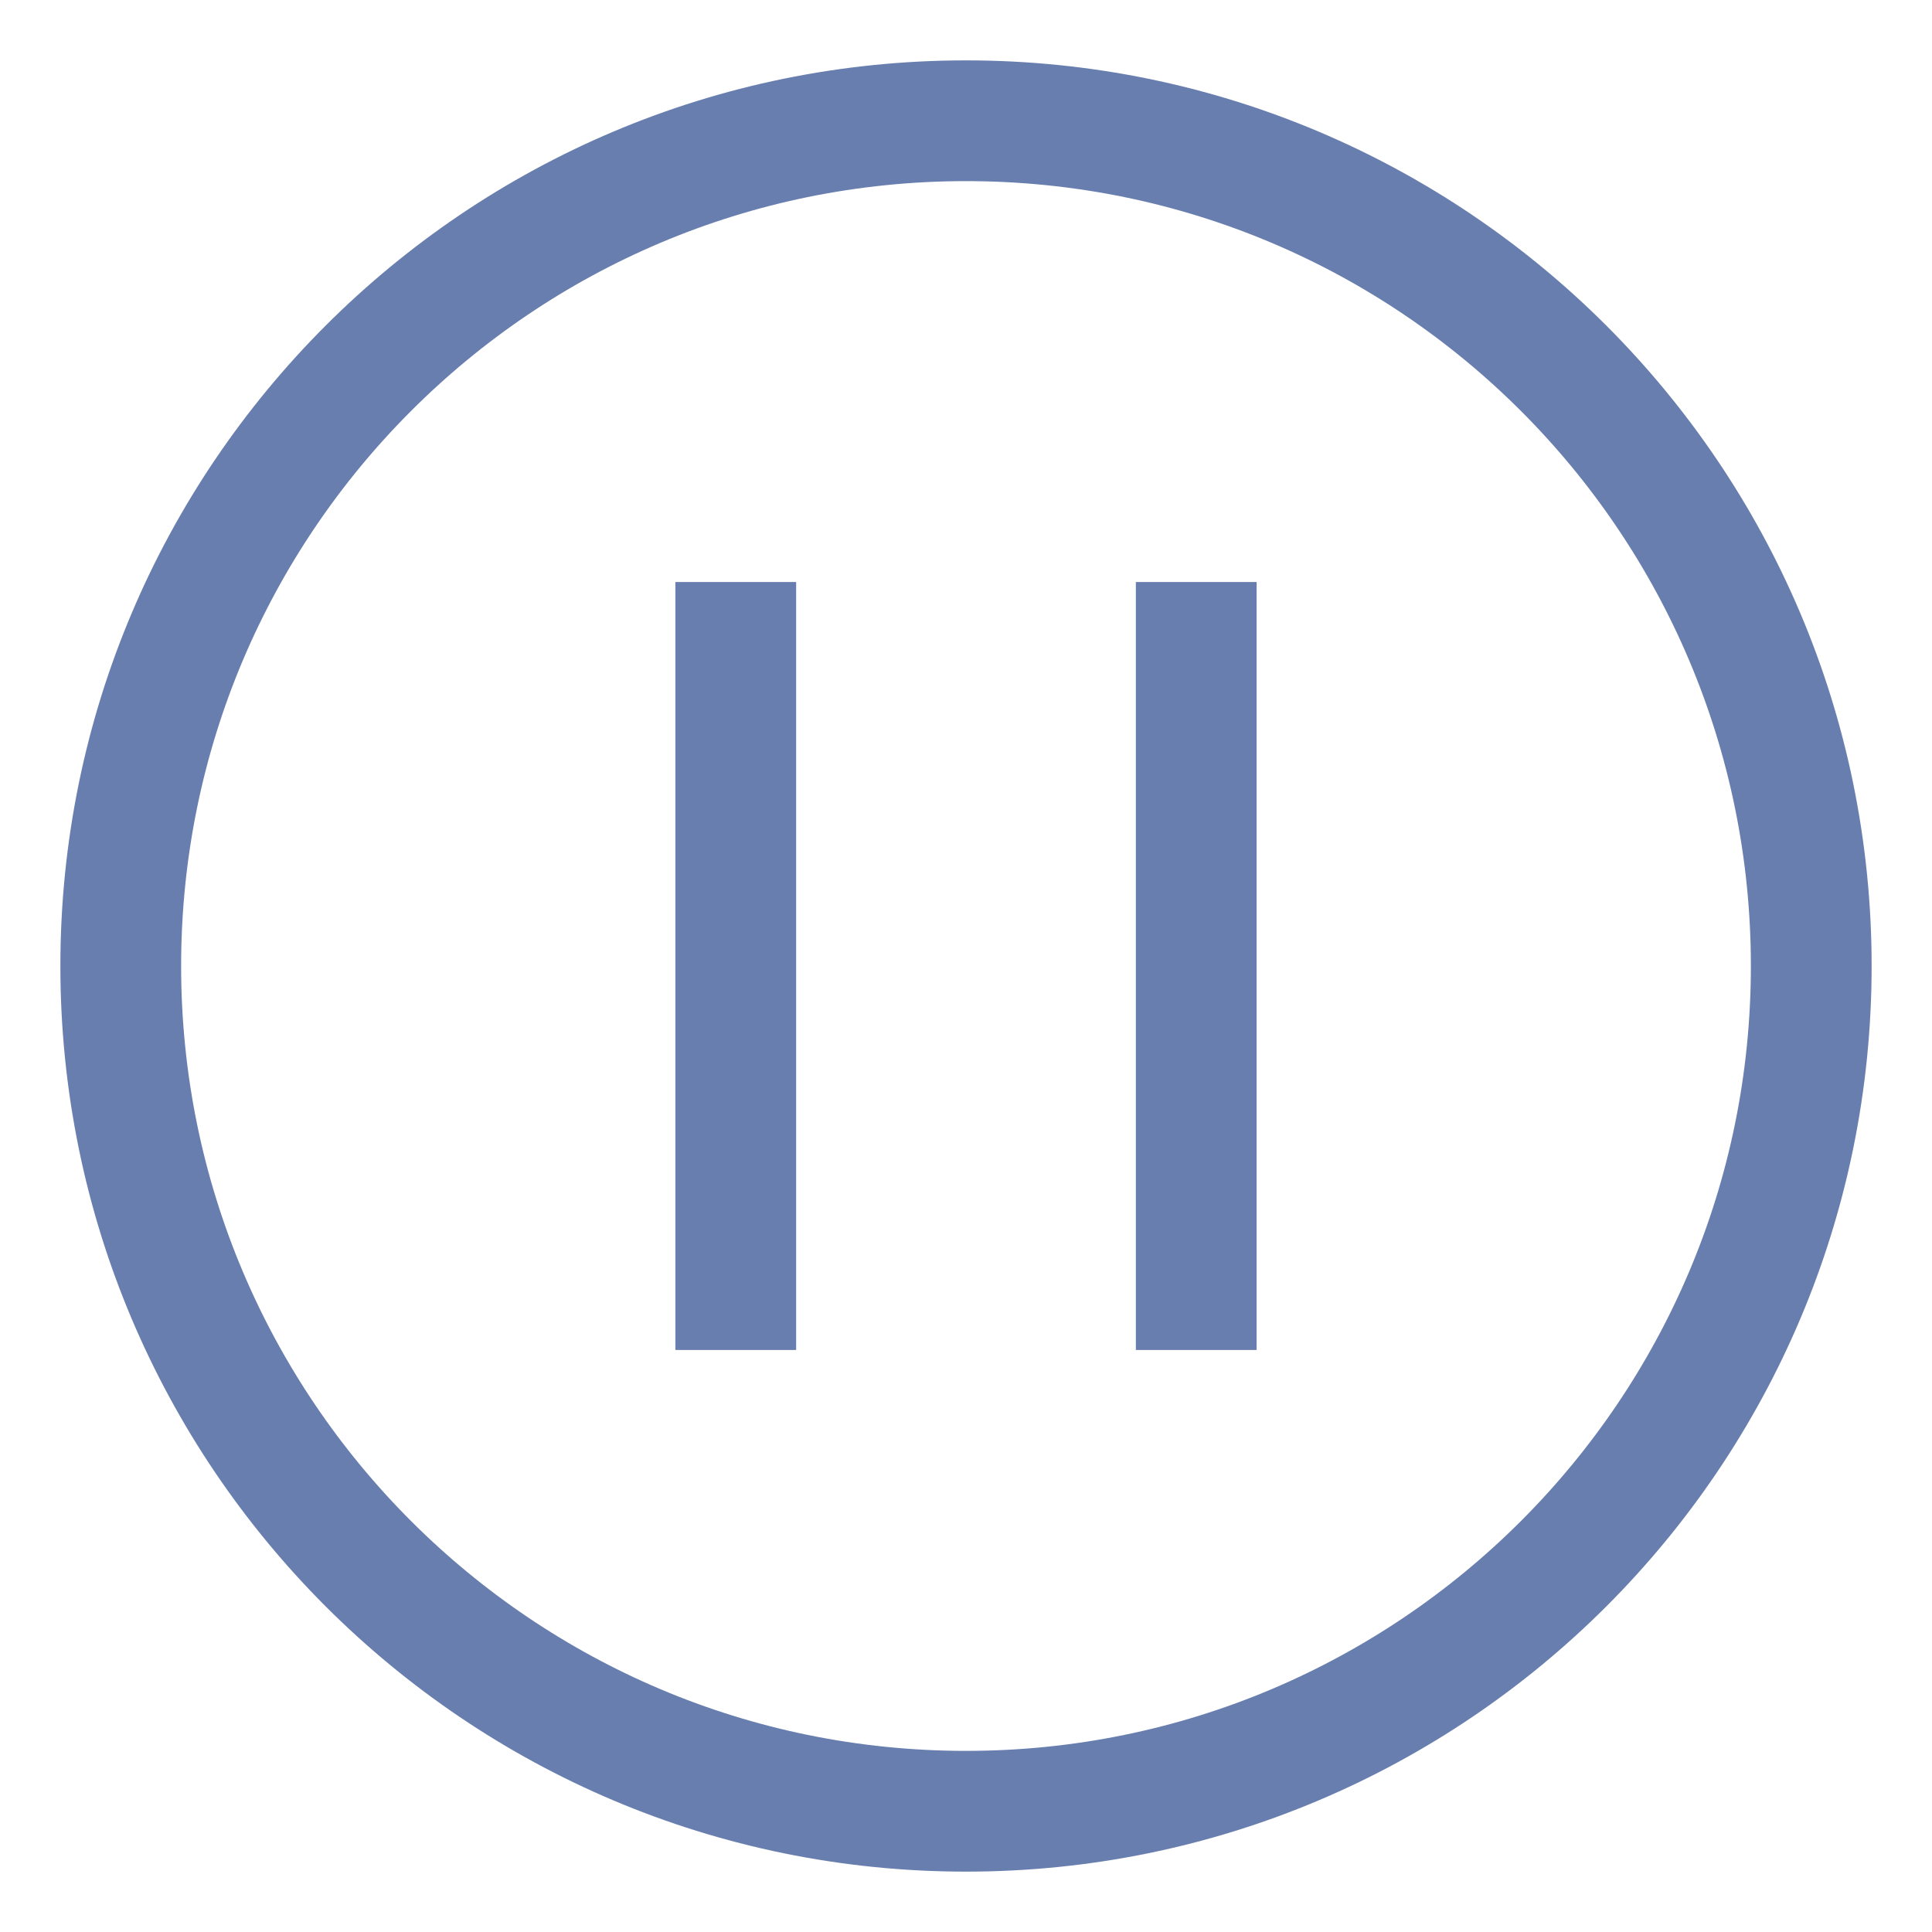
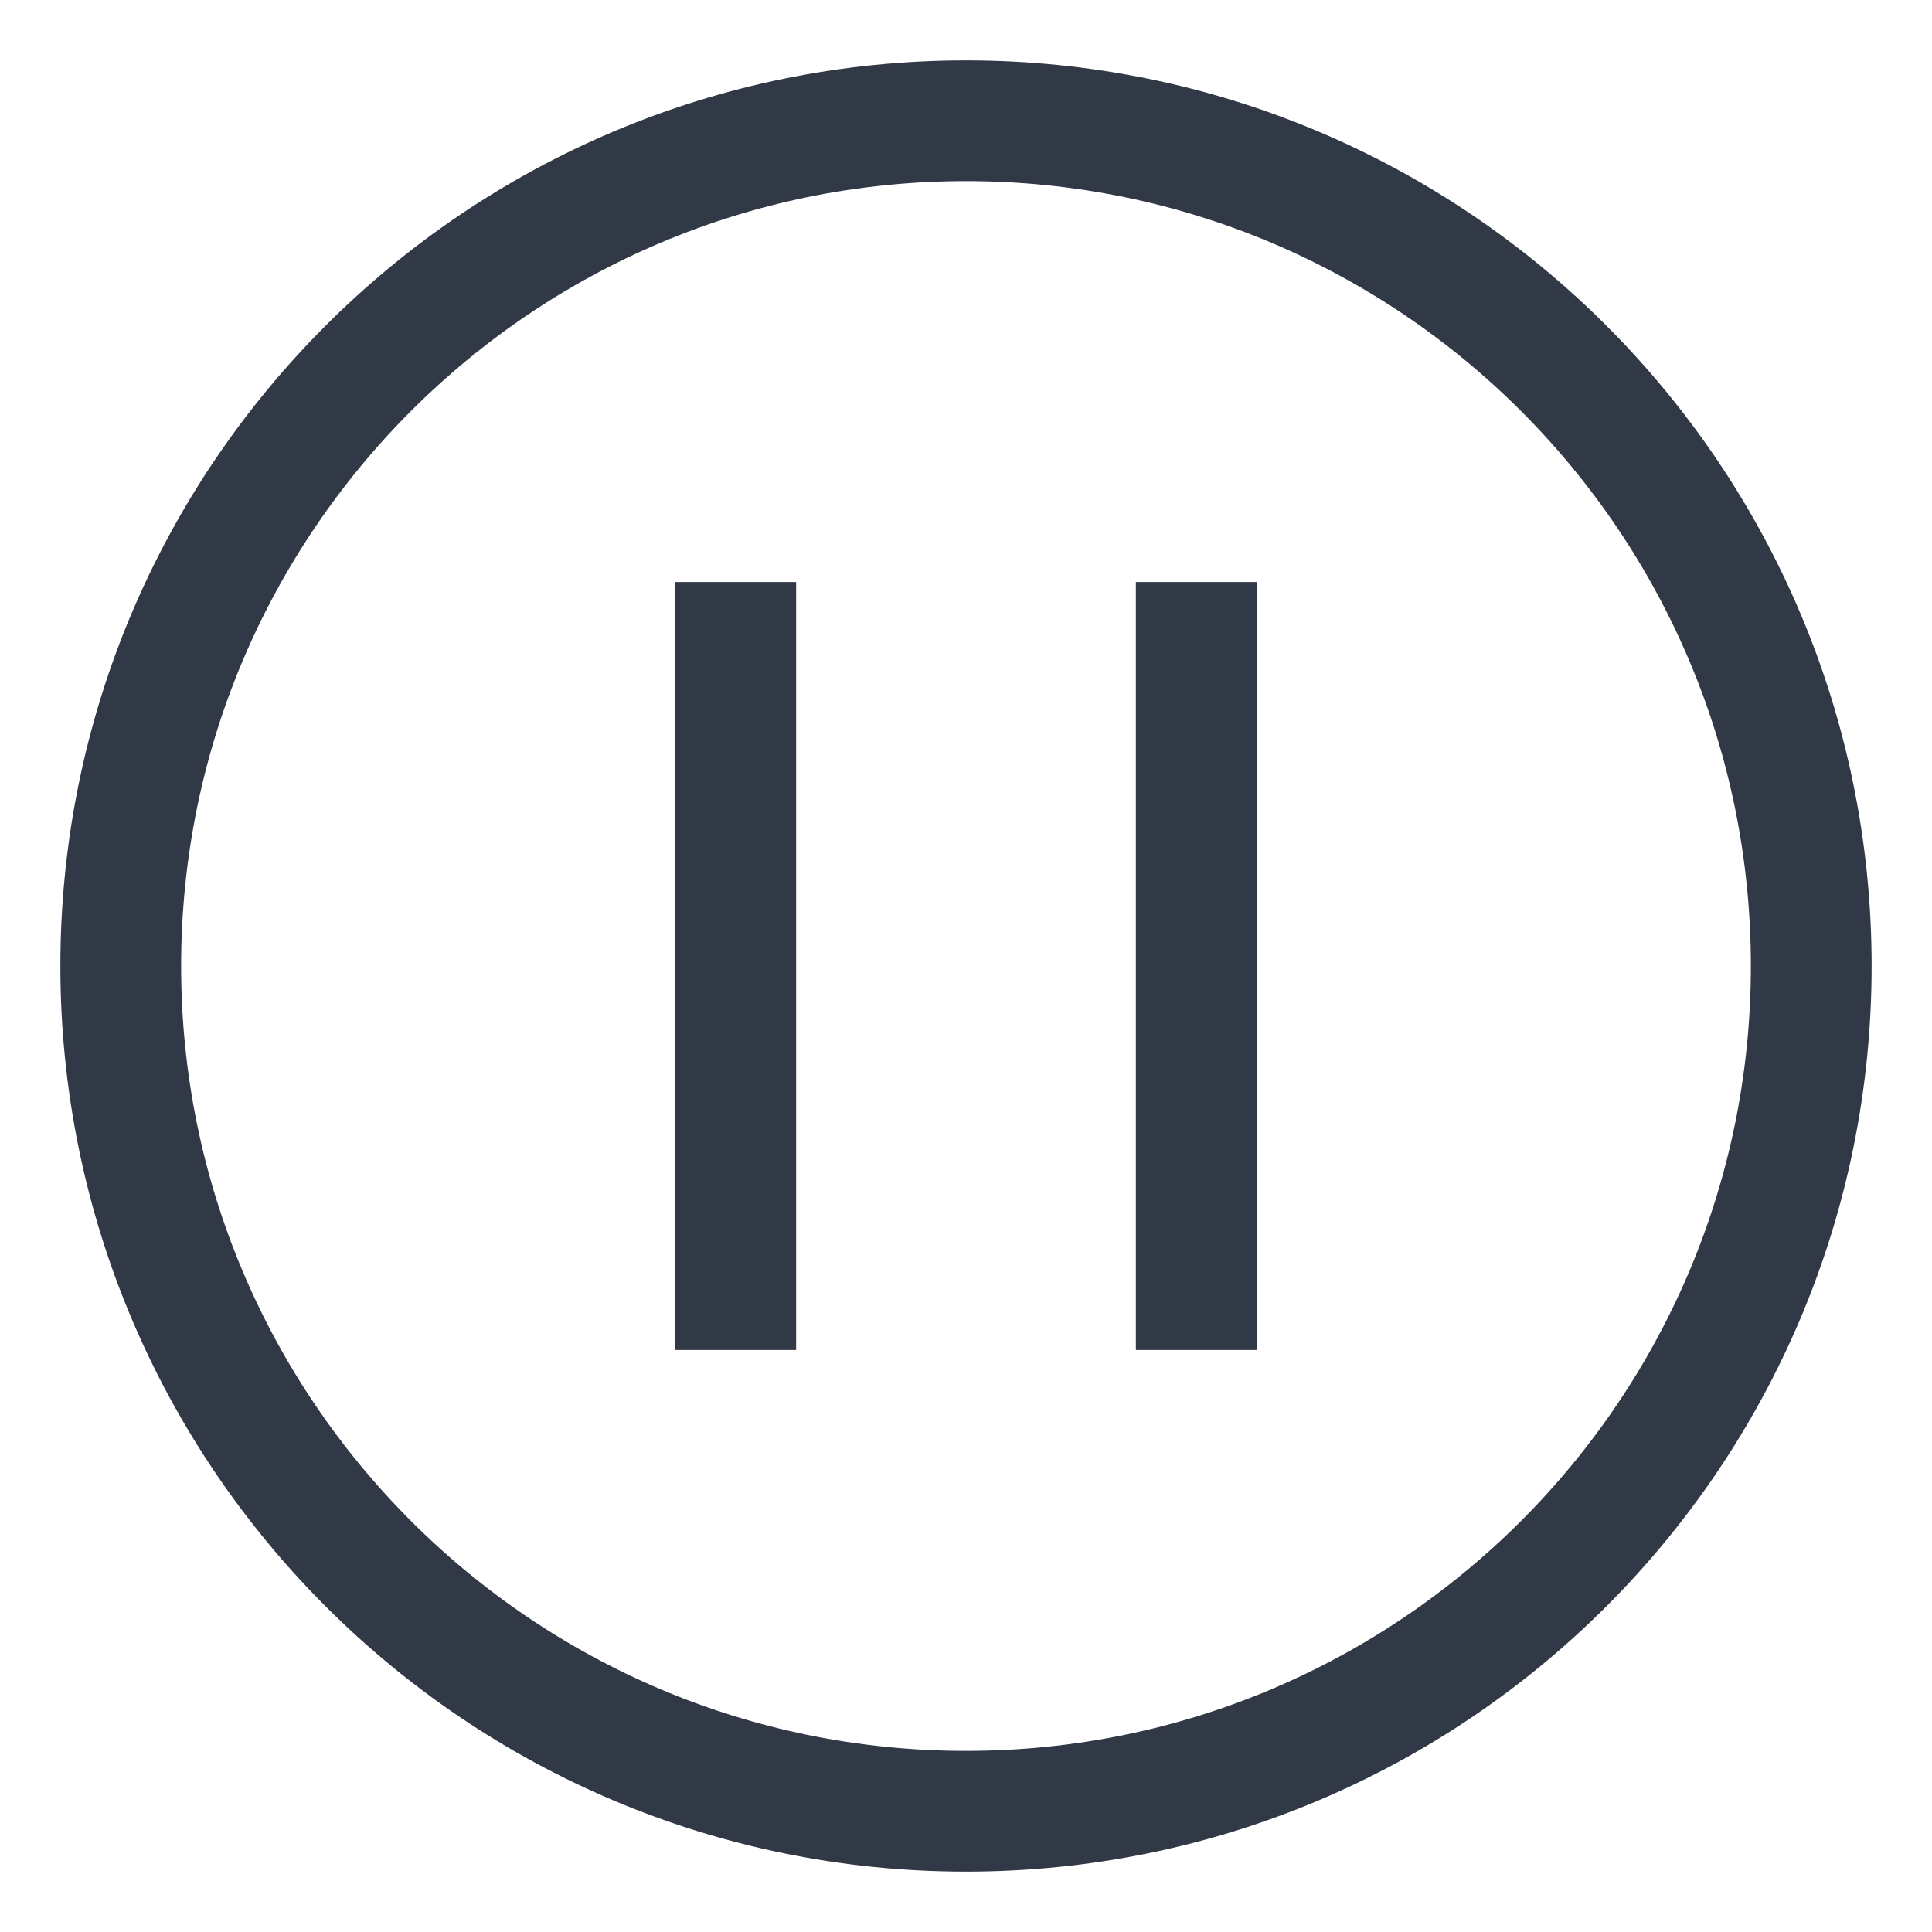
- <svg xmlns="http://www.w3.org/2000/svg" id="Layer_1" data-name="Layer 1" viewBox="0 0 24 24" stroke-width="1.5" width="40" height="40" color="#687EAF">
+ <svg xmlns="http://www.w3.org/2000/svg" id="Layer_1" data-name="Layer 1" viewBox="0 0 24 24" stroke-width="1.5" width="40" height="40" color="#313947">
  <defs>
    <style>.cls-6374f543b67f094e4896c5e4-1{fill:none;stroke:currentColor;stroke-miterlimit:10;}</style>
  </defs>
  <circle class="cls-6374f543b67f094e4896c5e4-1" cx="12" cy="12" r="10.5" />
  <line class="cls-6374f543b67f094e4896c5e4-1" x1="14.86" y1="7.23" x2="14.86" y2="16.77" />
  <line class="cls-6374f543b67f094e4896c5e4-1" x1="9.14" y1="16.77" x2="9.14" y2="7.23" />
</svg>
